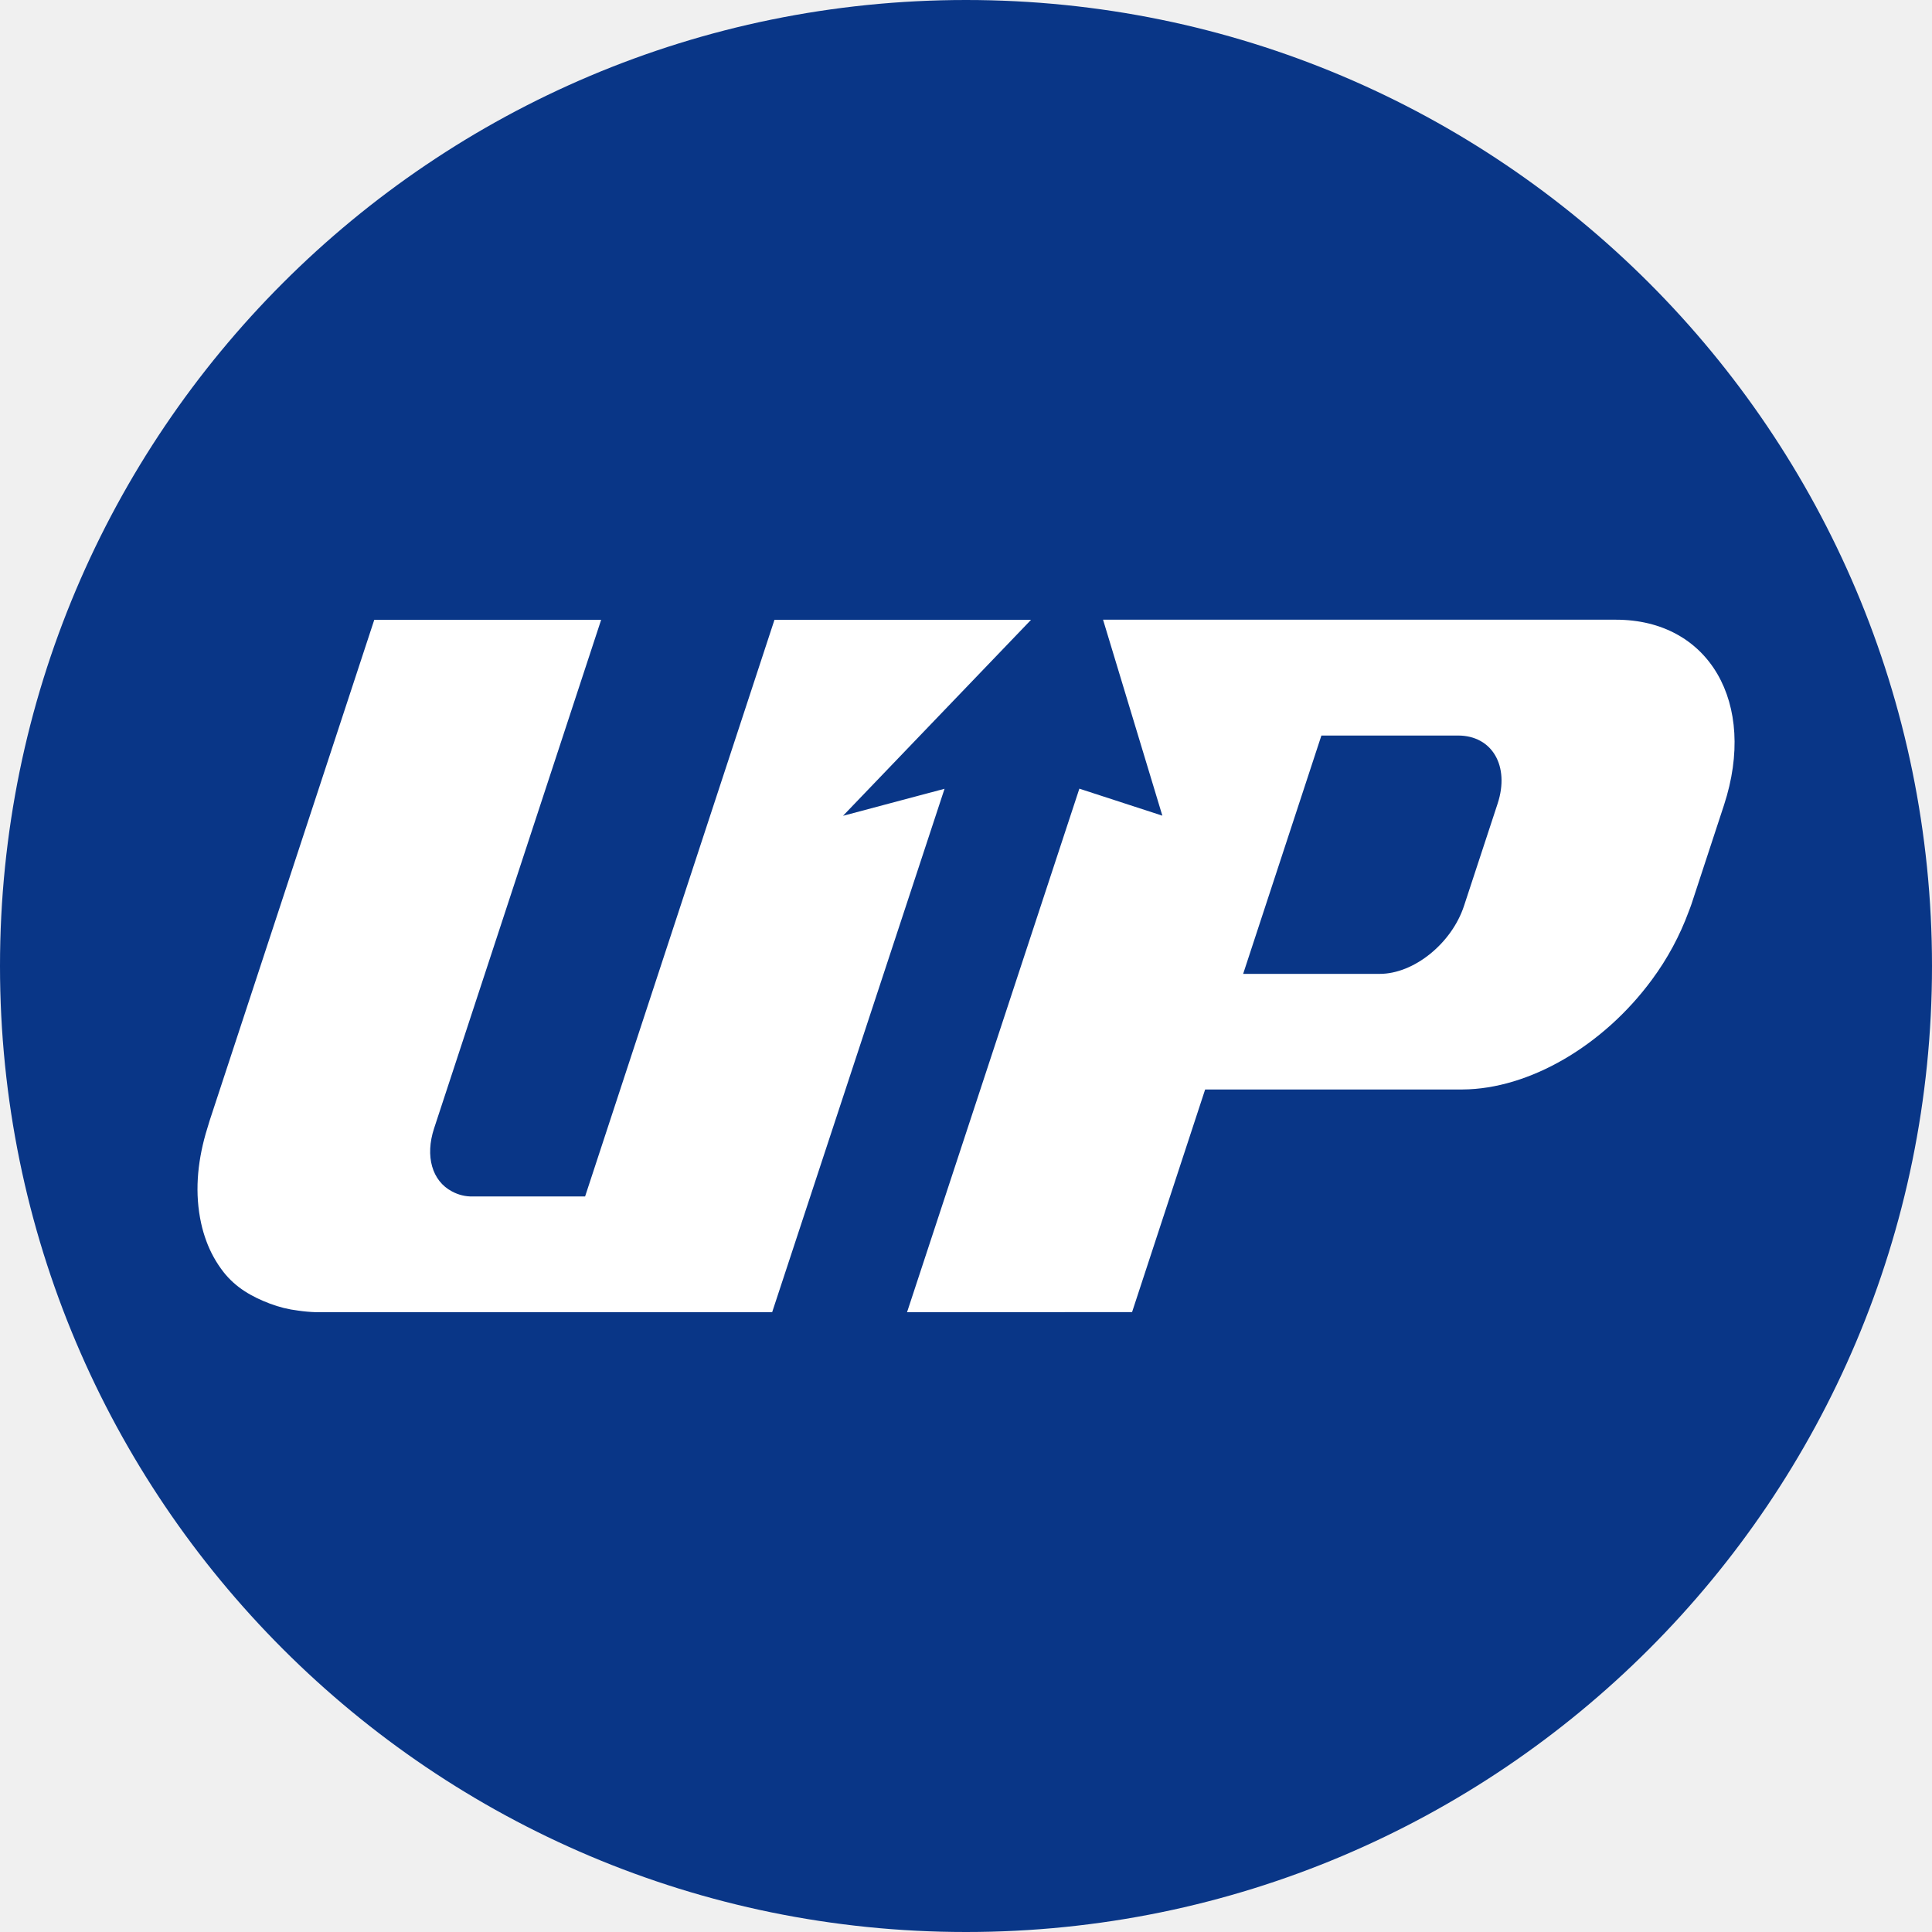
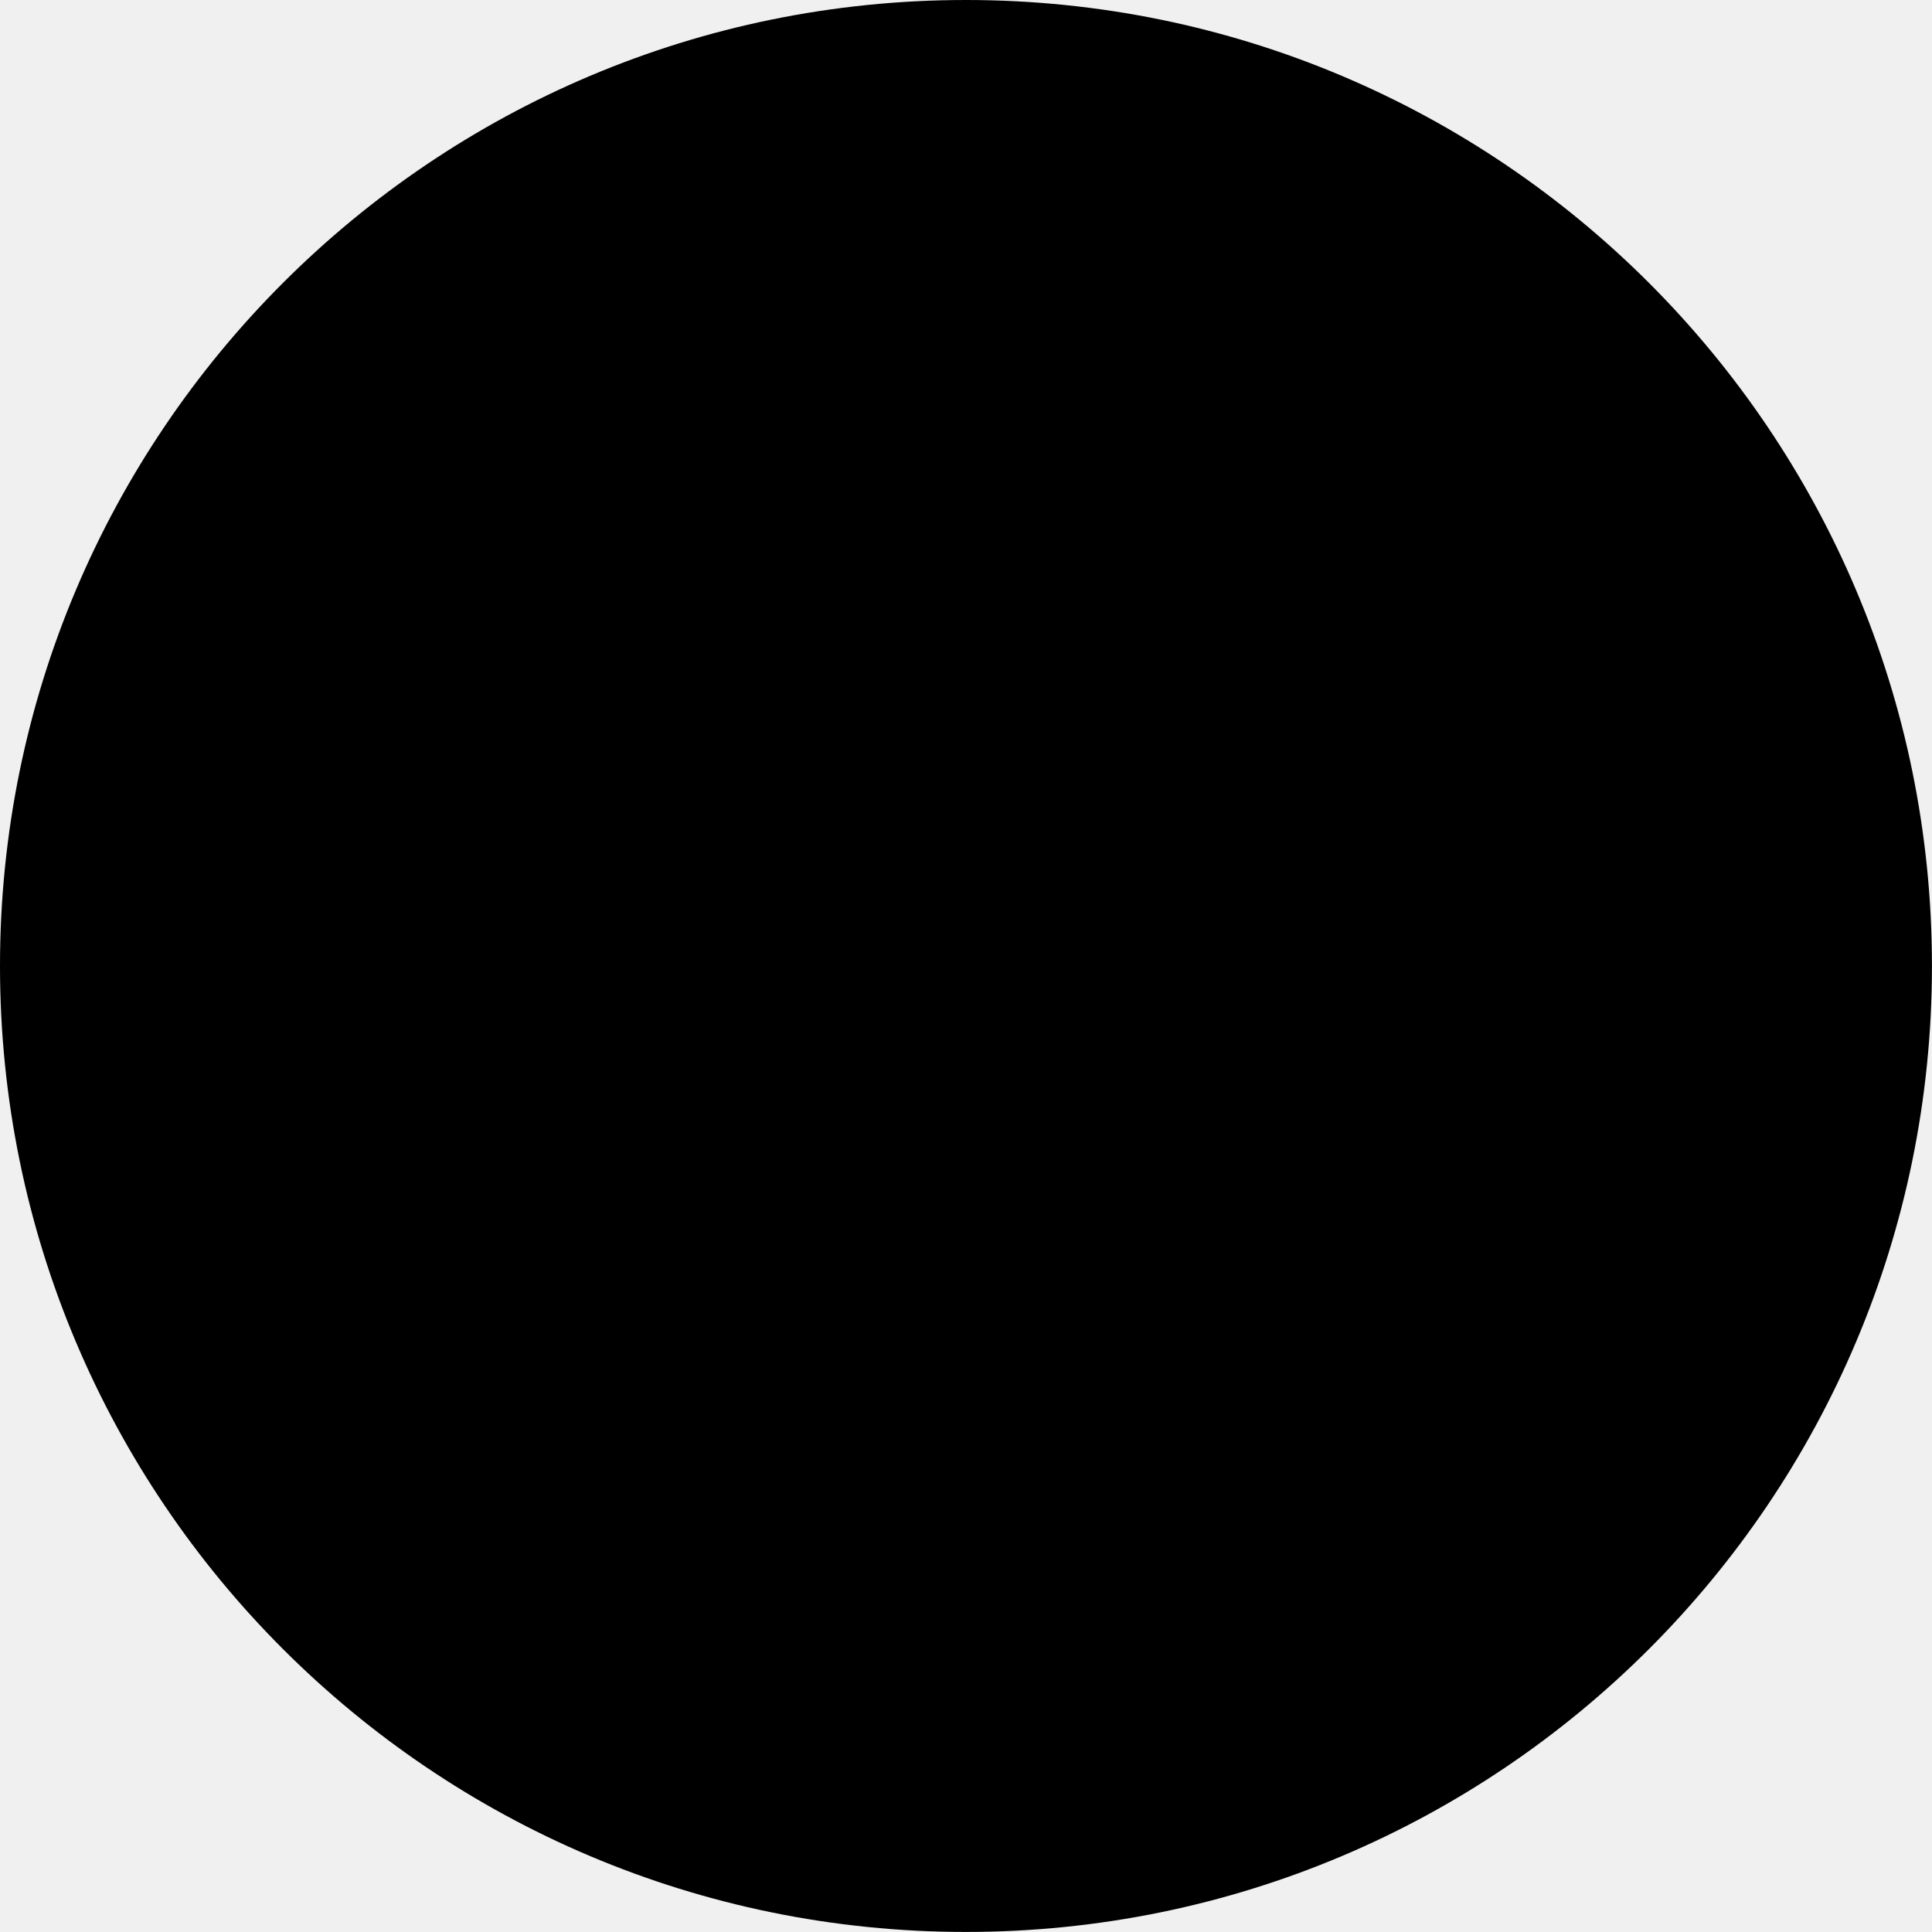
- <svg xmlns="http://www.w3.org/2000/svg" viewBox="0 0 500.72 500.72">
-   <circle cx="250.36" cy="250.36" fill="#093687" r="250.36" />
-   <path d="m235.08 340.09 44.66-135.69 21.51 7-15.37-50.79h132.93c24.12 0 36.67 21.55 28 48.05l-8.42 25.64c-.11.33-.23.65-.36 1l-.36.94a70.79 70.79 0 0 1 -9.53 17.66c-12.65 17.2-31.91 28.36-49.06 28.46h-1.27-65.47l-18.94 57.7zm87.11-87.69h35.41c8.86 0 18.66-7.92 21.84-17.65l8.7-26.47c3.2-9.74-1.41-17.65-10.25-17.65h-35.42zm-240.4 87.68a40.37 40.37 0 0 1 -4.52-.41 30.84 30.84 0 0 1 -7.33-1.81c-4.69-1.77-8.85-4.16-12-8.17a29.65 29.65 0 0 1 -4.47-8.07 34.06 34.06 0 0 1 -1.33-4.53c-1.71-7.77-1-15.57 1.14-23.17.18-.66 1.06-3.51 1.06-3.51l42.66-129.77h58.8l-43.3 131.81c-2.36 7.21-.53 13.62 4.64 16.33a10.72 10.72 0 0 0 5.43 1.31h29.07l49.08-149.45h66.5l-48.73 50.79 26.31-7-44.68 135.66z" fill="#fff" />
+ <svg xmlns="http://www.w3.org/2000/svg" viewBox="0 0 1024 1024">
+   <g transform="scale(2.045)">
+     <circle cx="250.36" cy="250.36" r="250.36" />
+     <path d="m235.08 340.09 44.66-135.69 21.51 7-15.37-50.79h132.93c24.12 0 36.67 21.55 28 48.05l-8.42 25.64c-.11.33-.23.65-.36 1l-.36.94a70.79 70.79 0 0 1 -9.53 17.66c-12.65 17.2-31.91 28.36-49.06 28.46h-1.27-65.47l-18.94 57.7zm87.11-87.69h35.41c8.86 0 18.66-7.92 21.84-17.65l8.7-26.47c3.2-9.74-1.41-17.65-10.25-17.65h-35.42zm-240.4 87.68a40.37 40.37 0 0 1 -4.52-.41 30.84 30.84 0 0 1 -7.33-1.81c-4.69-1.77-8.85-4.16-12-8.17a29.65 29.65 0 0 1 -4.47-8.07 34.06 34.06 0 0 1 -1.33-4.53c-1.71-7.77-1-15.57 1.14-23.17.18-.66 1.06-3.51 1.06-3.51l42.66-129.77h58.8l-43.3 131.81c-2.36 7.21-.53 13.62 4.64 16.33a10.72 10.72 0 0 0 5.43 1.31h29.07l49.08-149.45h66.5l-48.73 50.79 26.31-7-44.68 135.66z" />
+   </g>
</svg>
